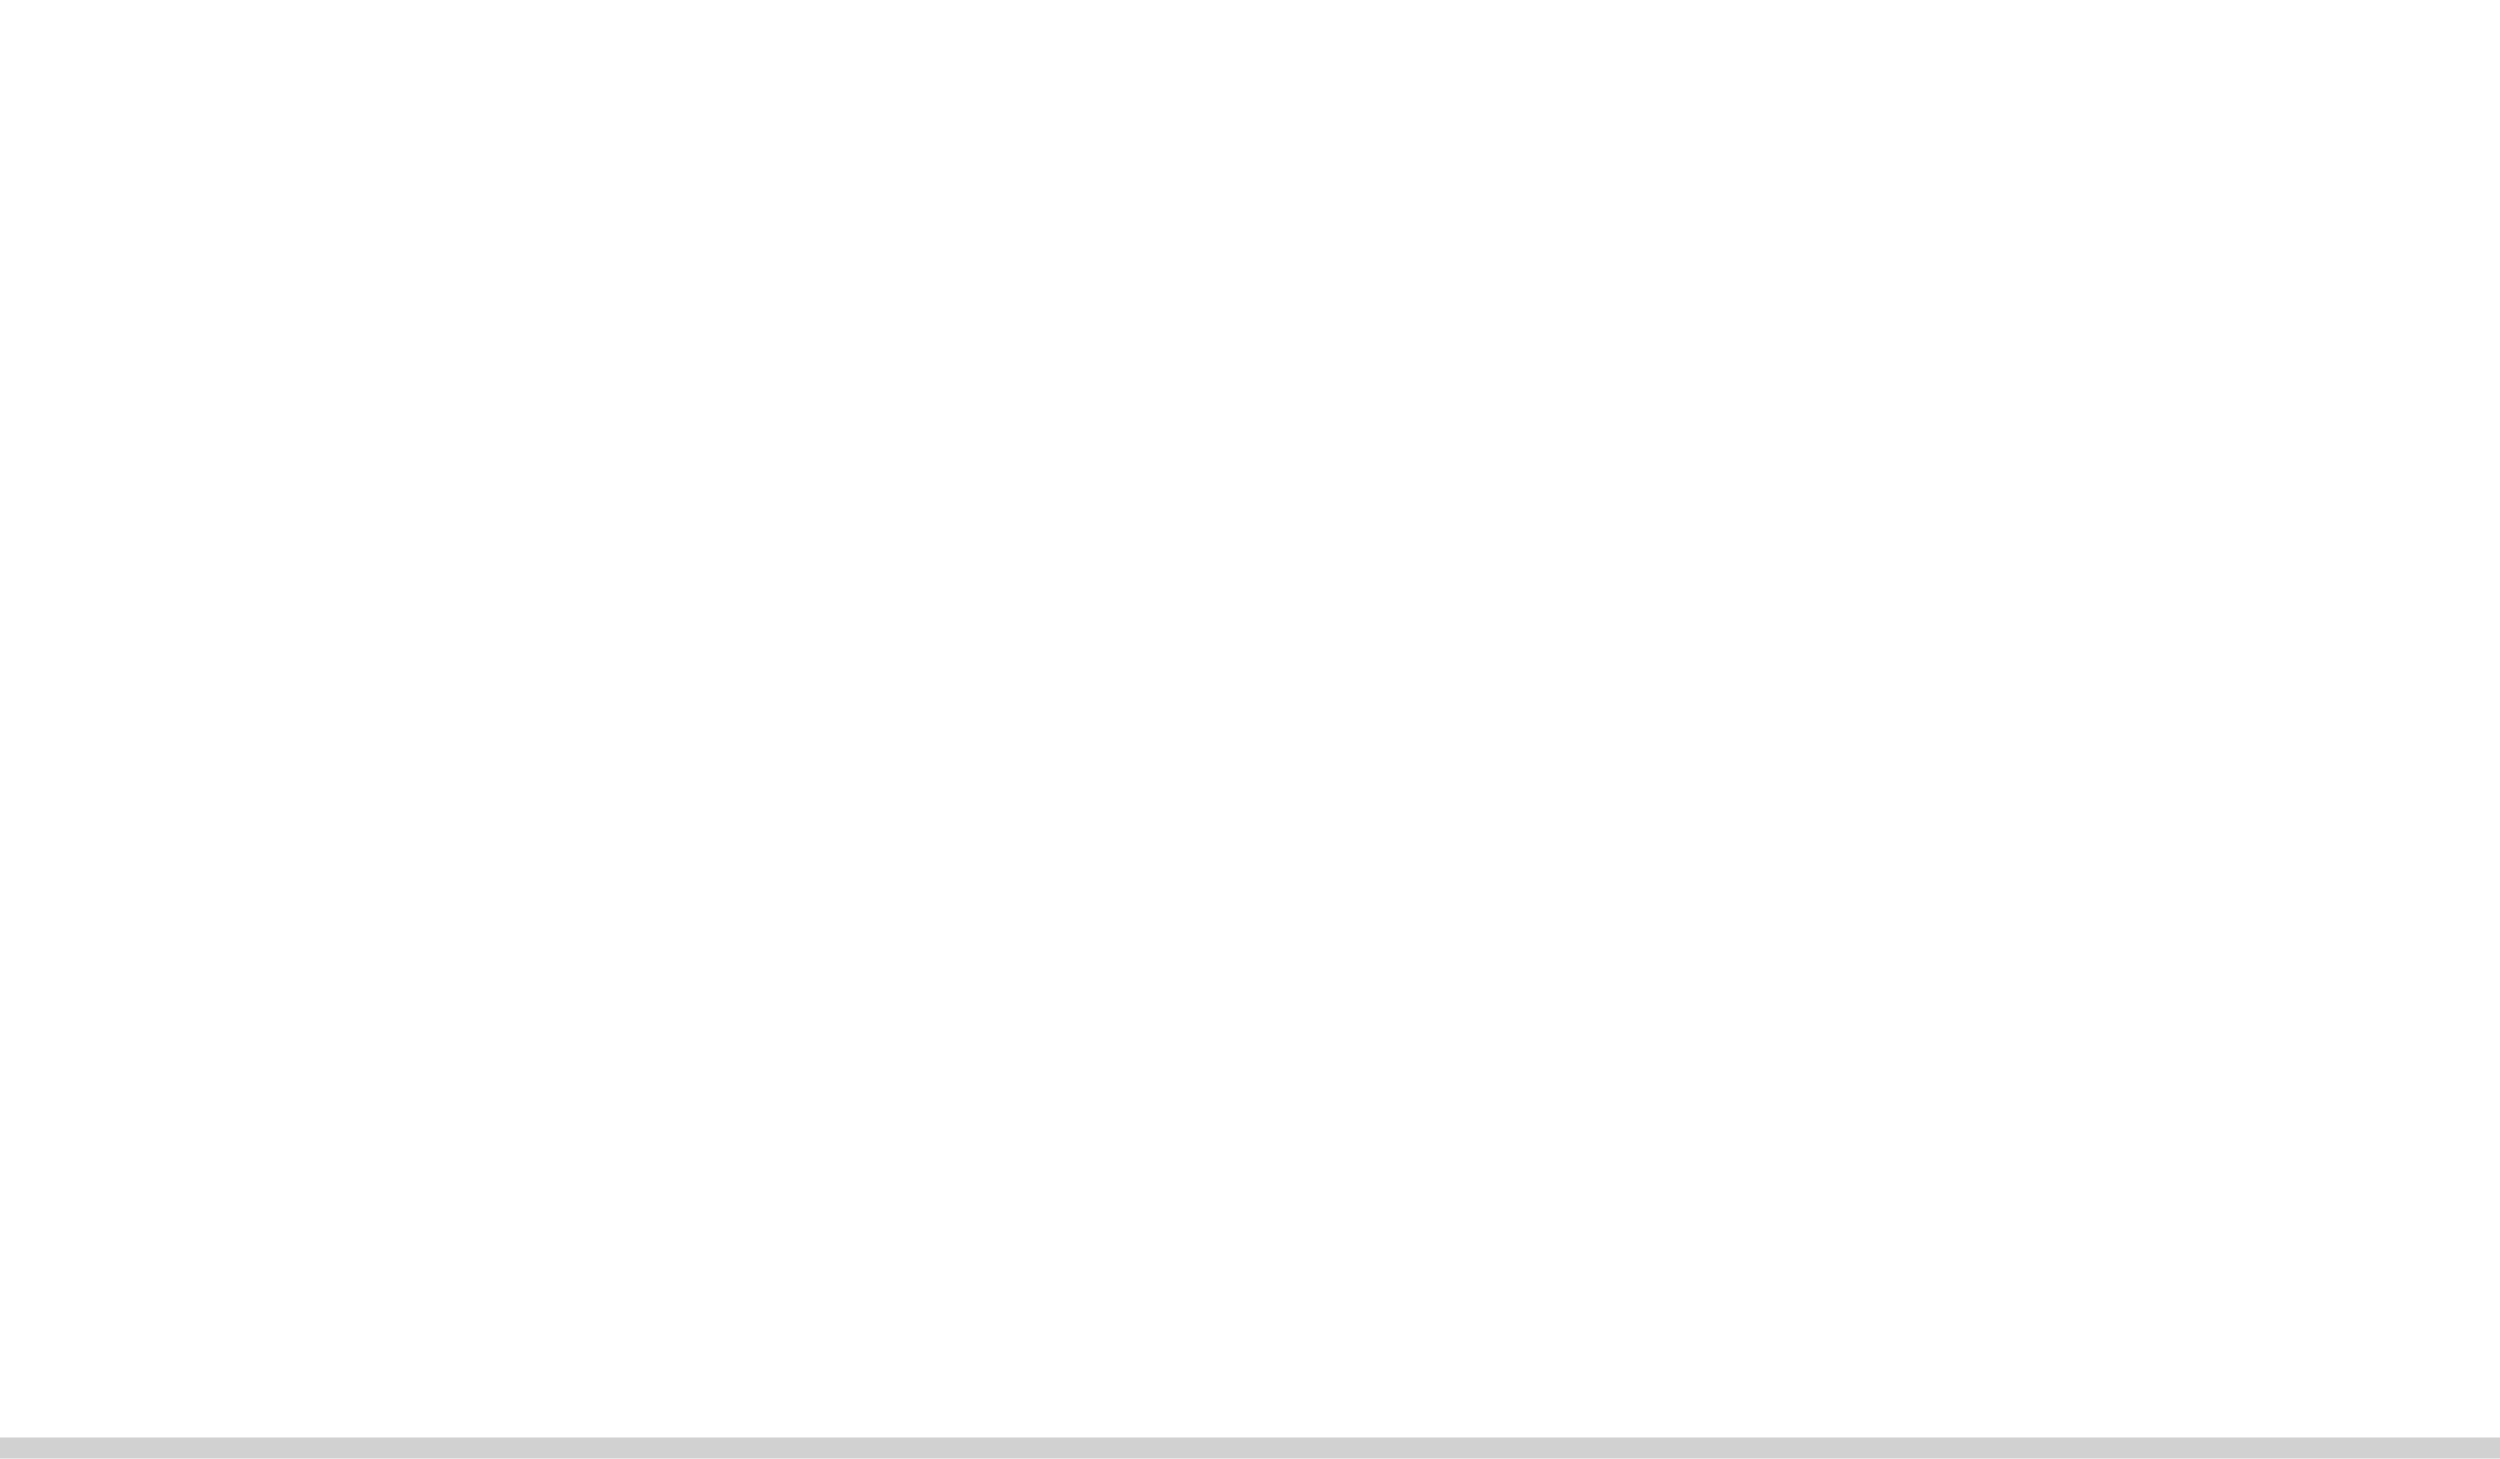
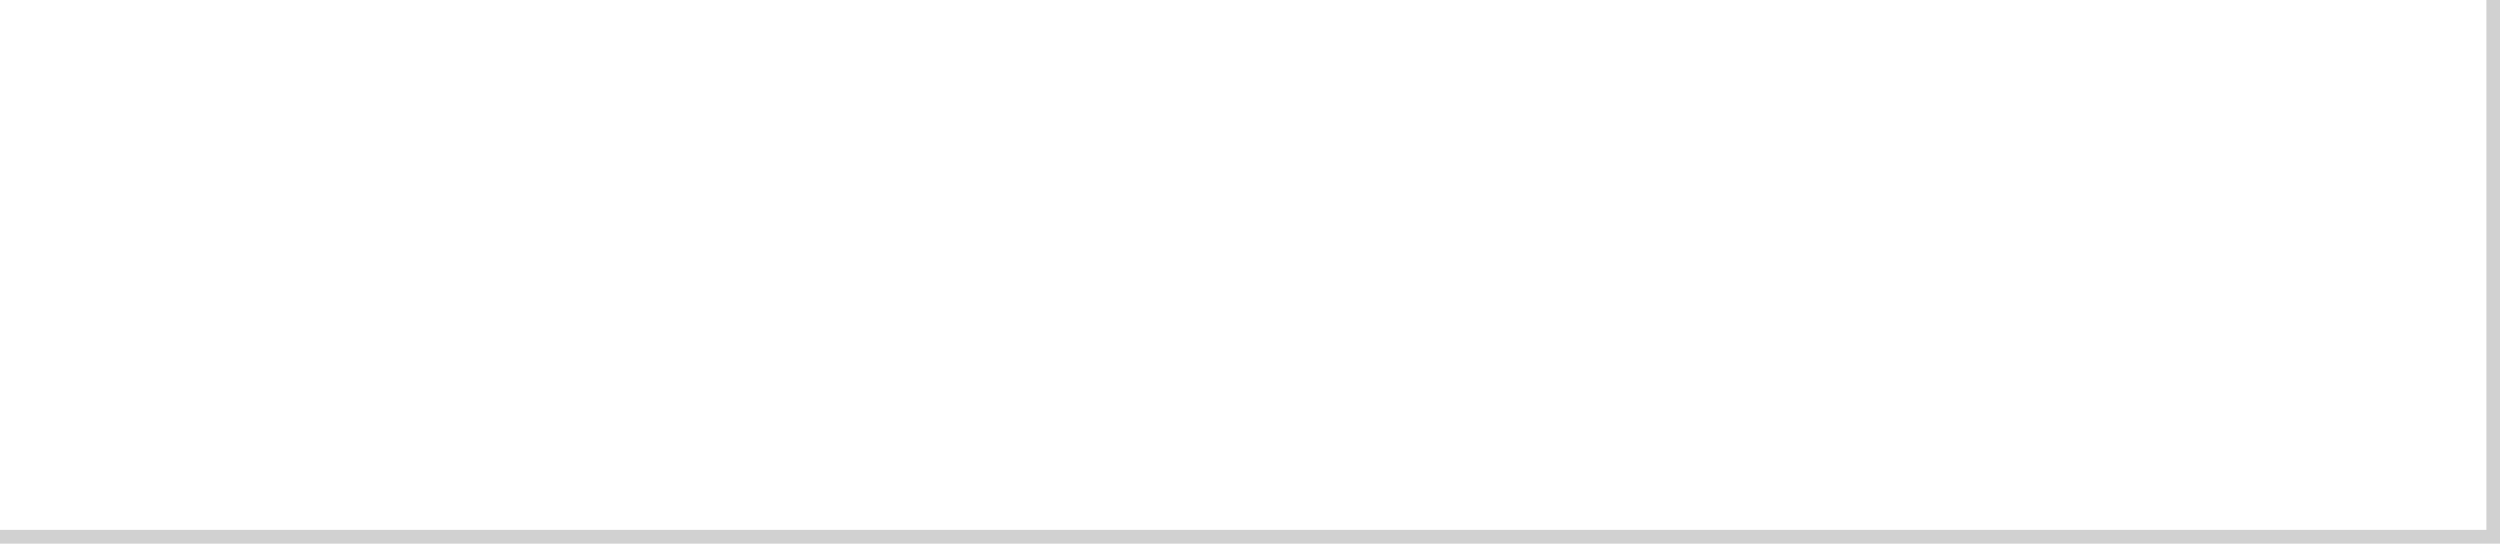
- <svg xmlns="http://www.w3.org/2000/svg" version="1.1" width="120px" height="70px">
-   <g transform="matrix(1 0 0 1 -751 -193 )">
-     <path d="M 751 193  L 871 193  L 871 262  L 751 262  L 751 193  Z " fill-rule="nonzero" fill="#ffffff" stroke="none" />
-     <path d="M 871 262.5  L 751 262.5  " stroke-width="1" stroke="#999999" fill="none" stroke-opacity="0.349" />
+ <svg xmlns="http://www.w3.org/2000/svg" version="1.1" width="184px" height="40px">
+   <g transform="matrix(1 0 0 1 -1231 -193 )">
+     <path d="M 1231 193  L 1414 193  L 1414 232  L 1231 232  L 1231 193  Z " fill-rule="nonzero" fill="#ffffff" stroke="none" />
+     <path d="M 1414.5 193  L 1414.5 232.5  L 1231 232.5  " stroke-width="1" stroke="#999999" fill="none" stroke-opacity="0.349" />
  </g>
</svg>
